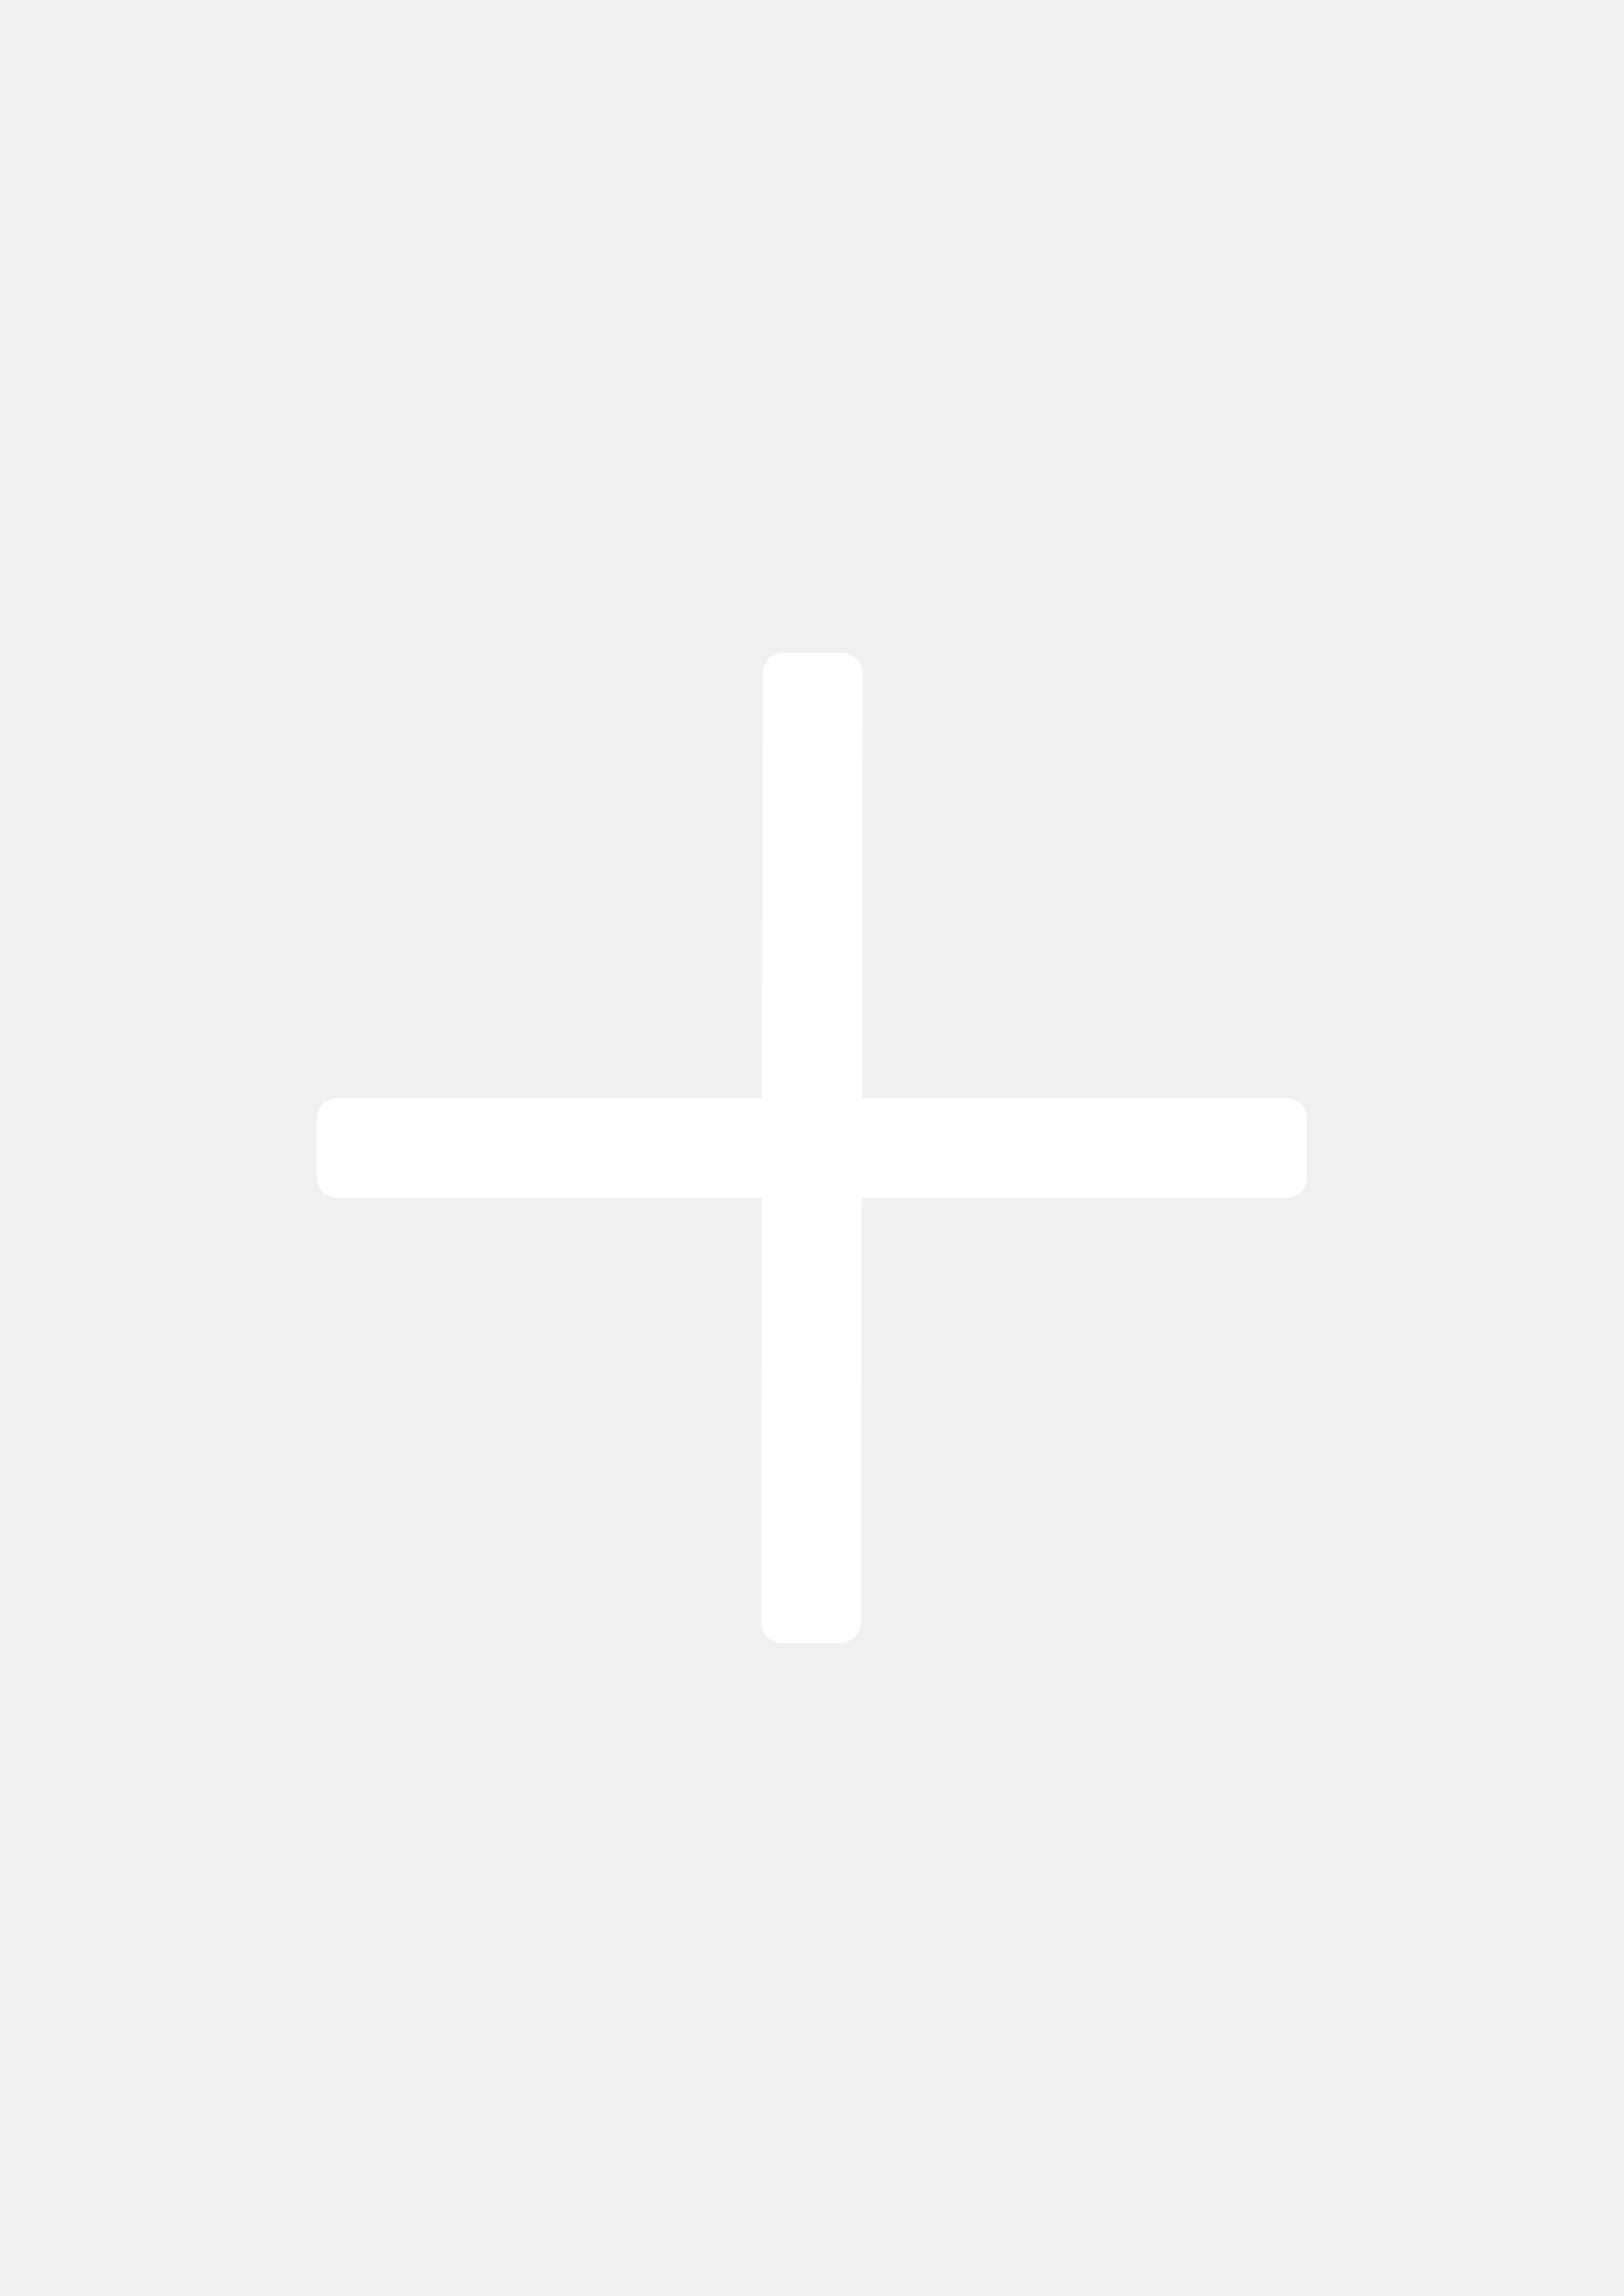
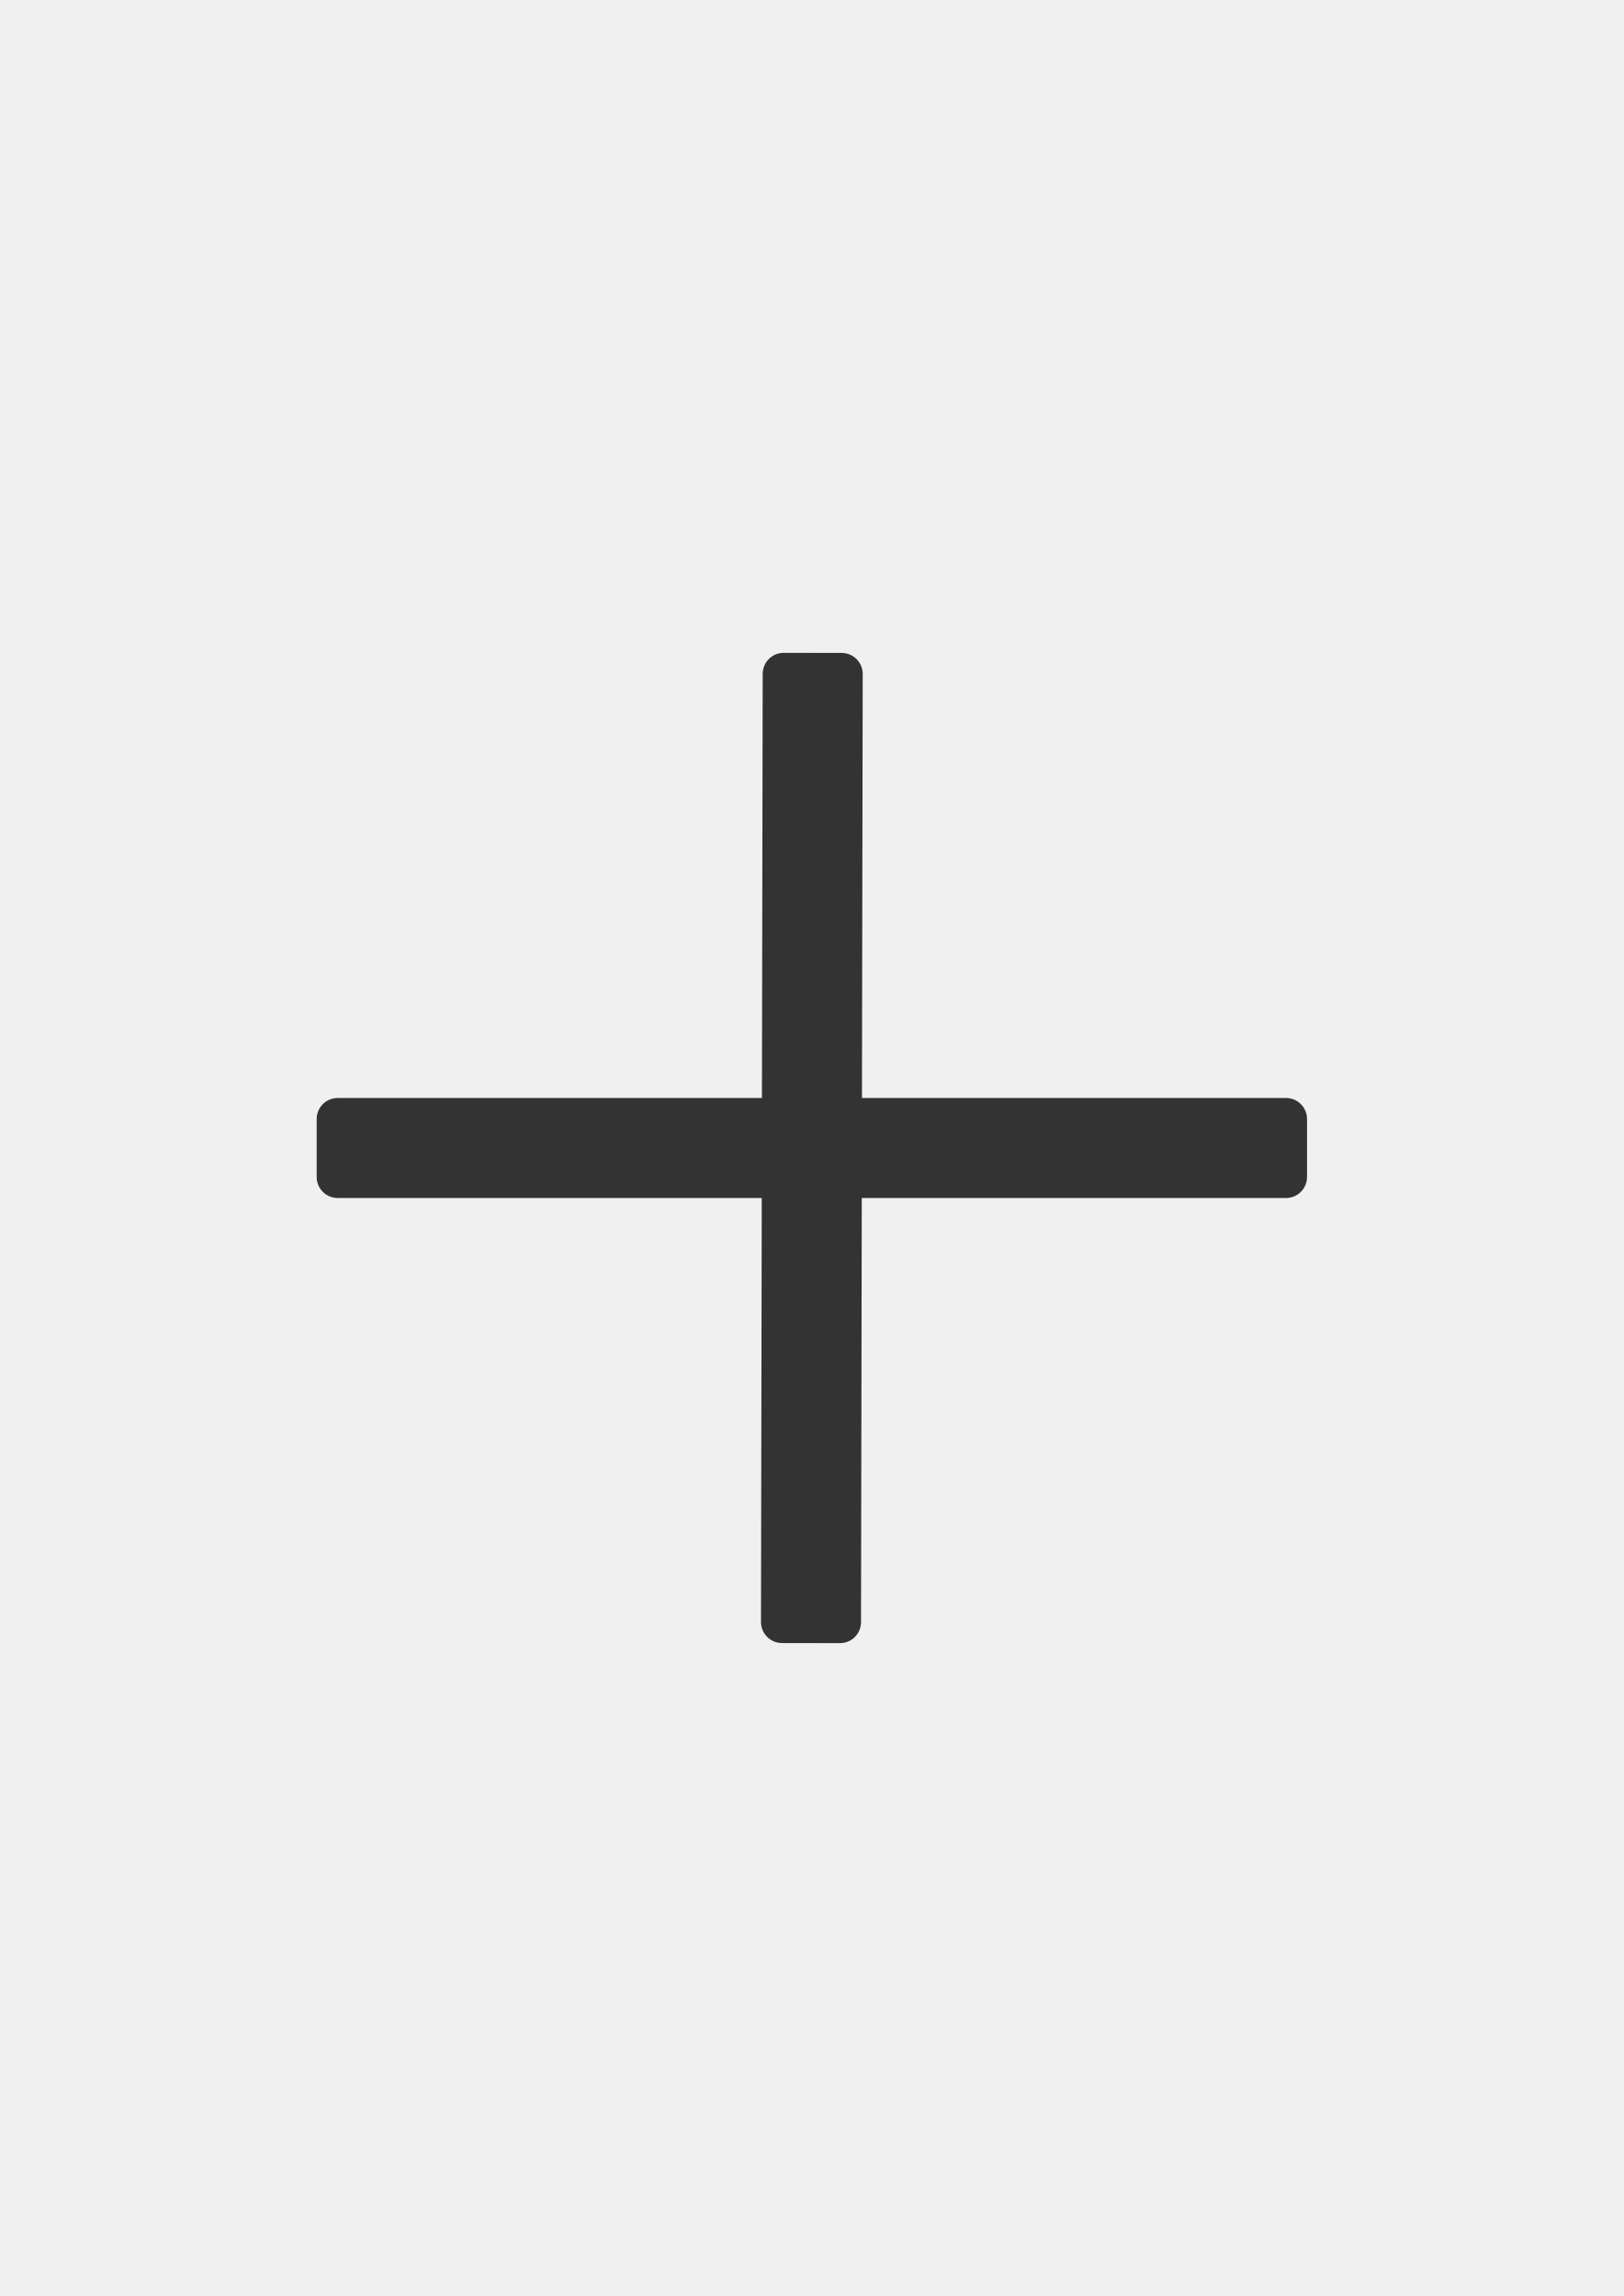
<svg xmlns="http://www.w3.org/2000/svg" width="210mm" height="297mm" viewBox="0 0 210 297" version="1.1" id="svg2939">
  <defs id="defs2936" />
  <g id="layer1">
-     <rect style="fill:#ffffff;stroke-width:1.5" id="rect3786" width="128.088" height="12.936" x="40.956" y="142.032" ry="2.719" />
-     <rect style="fill:#ffffff;stroke-width:1.5" id="rect3786-3" width="128.088" height="12.936" x="-212.356" y="98.797" ry="2.719" transform="rotate(-89.89781)" />
+     <rect style="fill:#333333;stroke-width:1.5" id="rect3786" width="128.088" height="12.936" x="40.956" y="142.032" ry="2.719" />
+     <rect style="fill:#333333;stroke-width:1.5" id="rect3786-3" width="128.088" height="12.936" x="-212.356" y="98.797" ry="2.719" transform="rotate(-89.89781)" />
  </g>
</svg>
